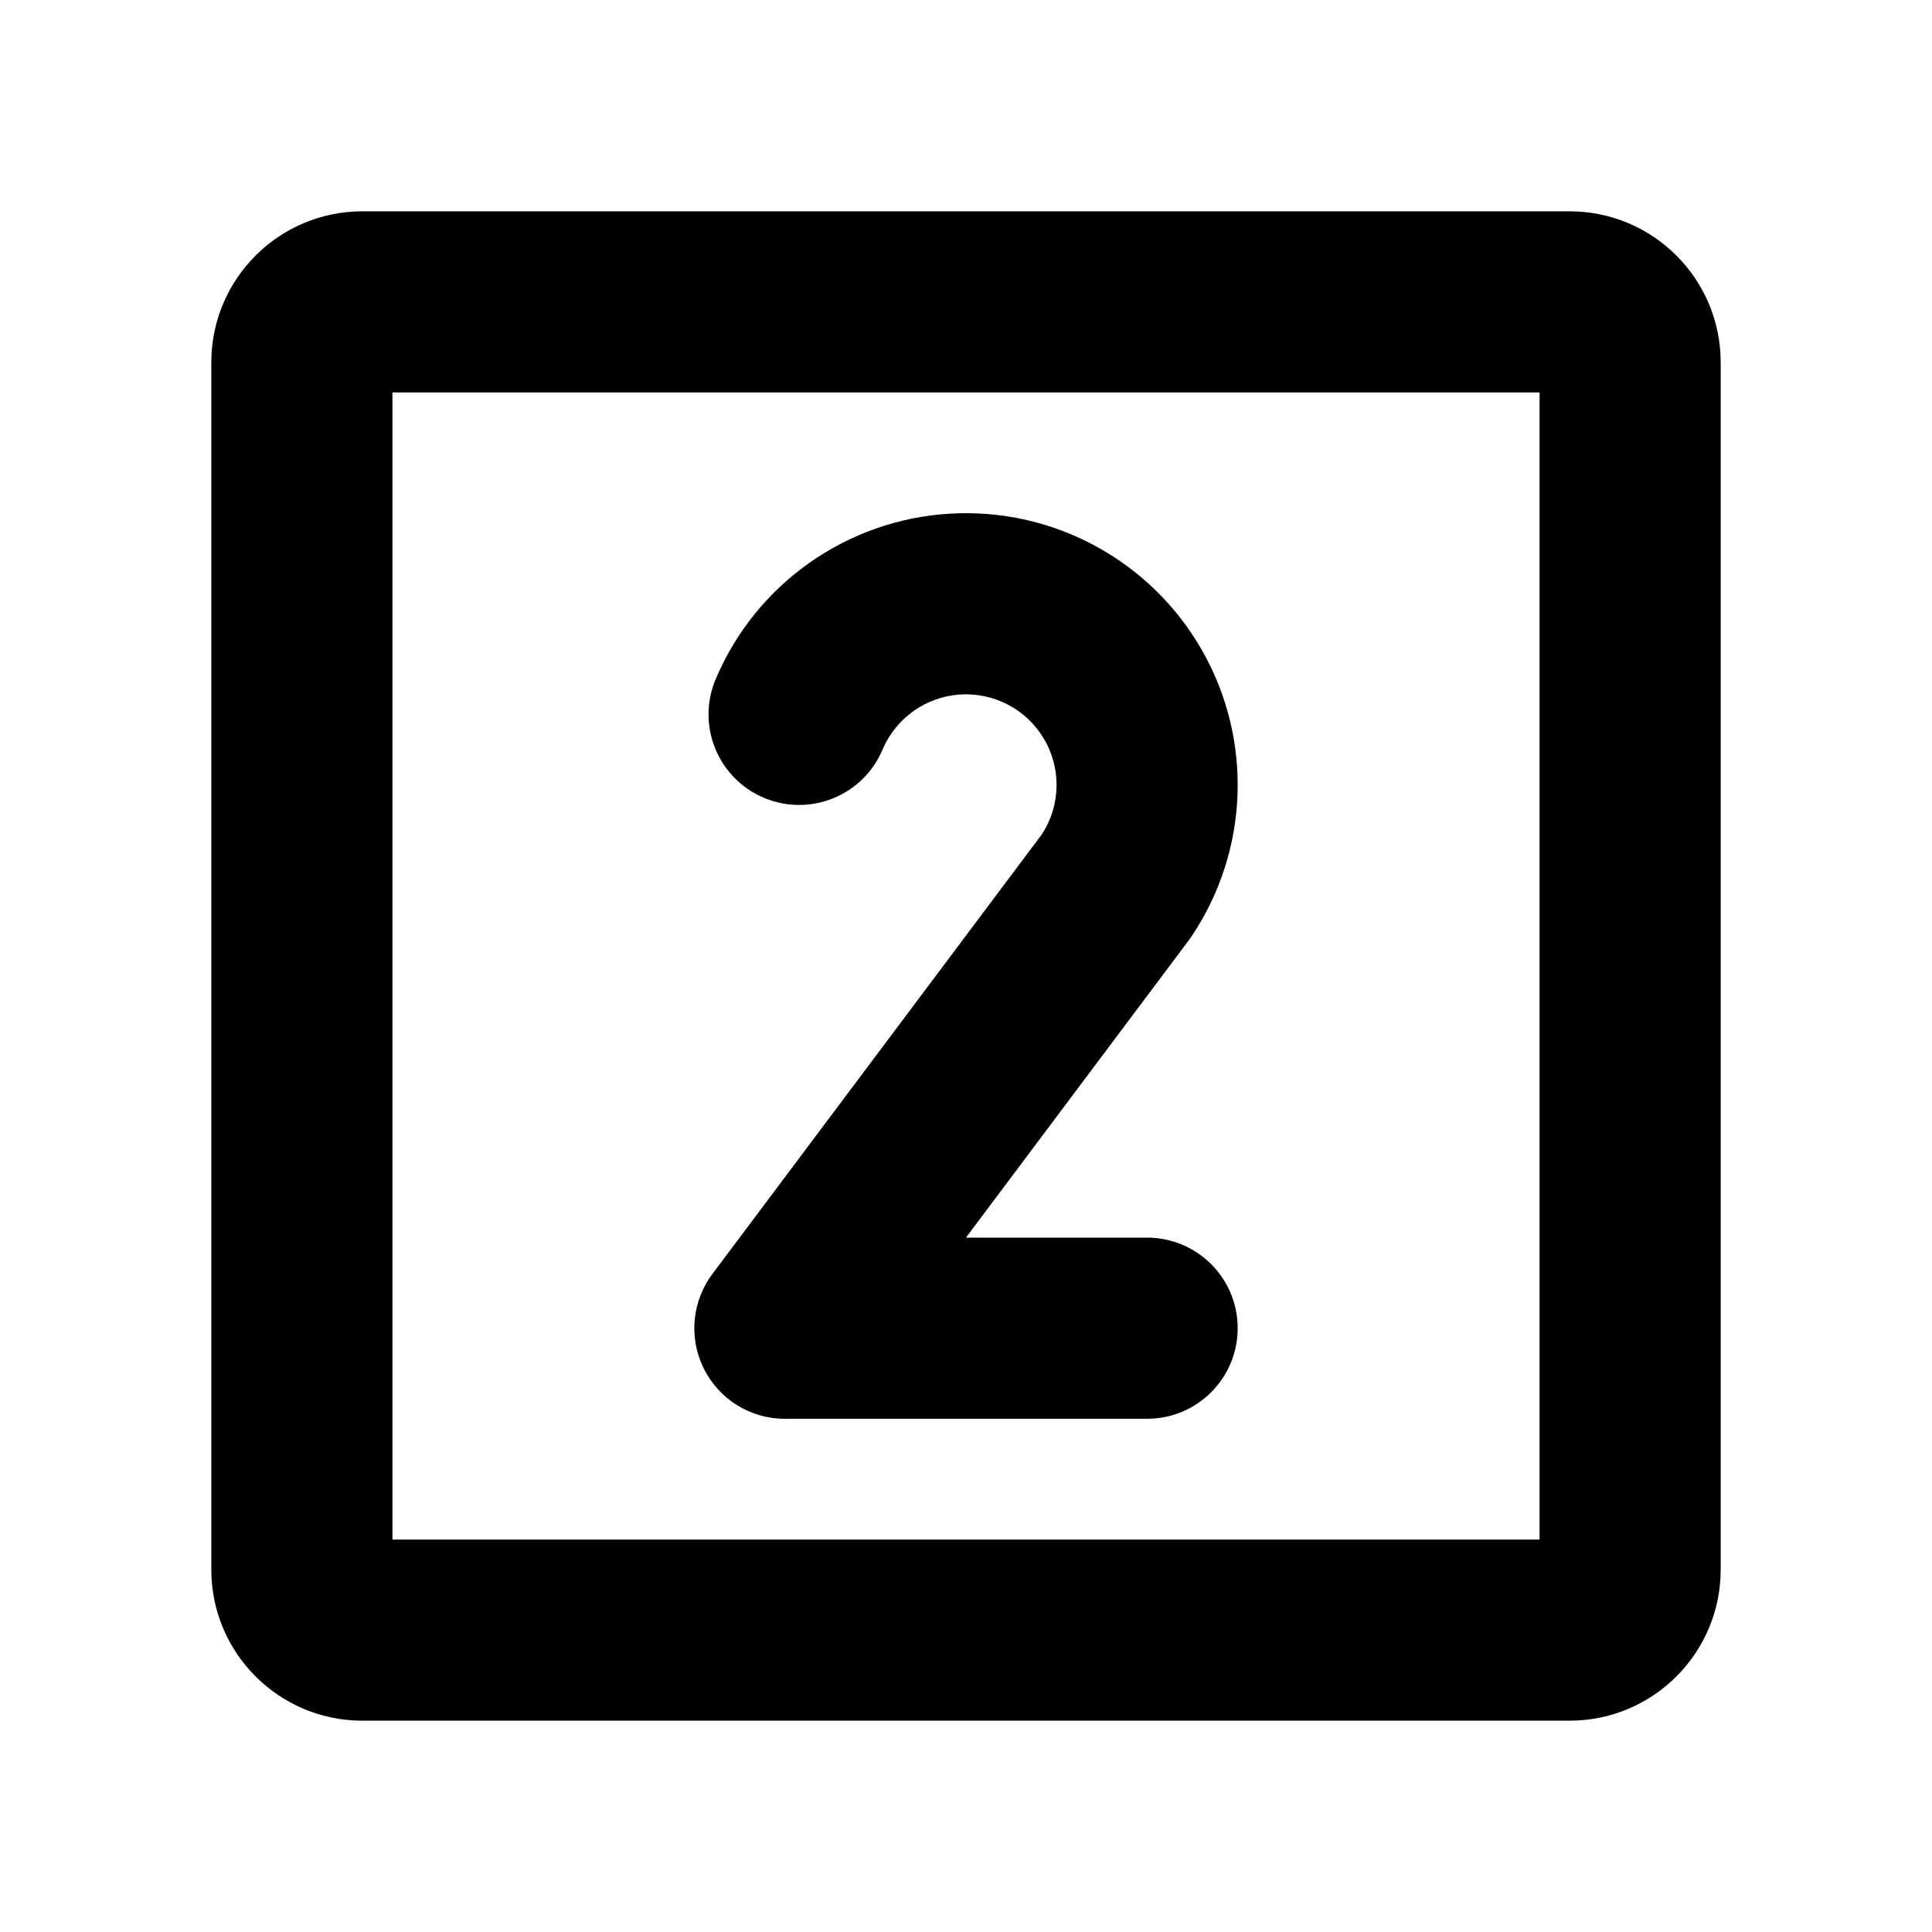
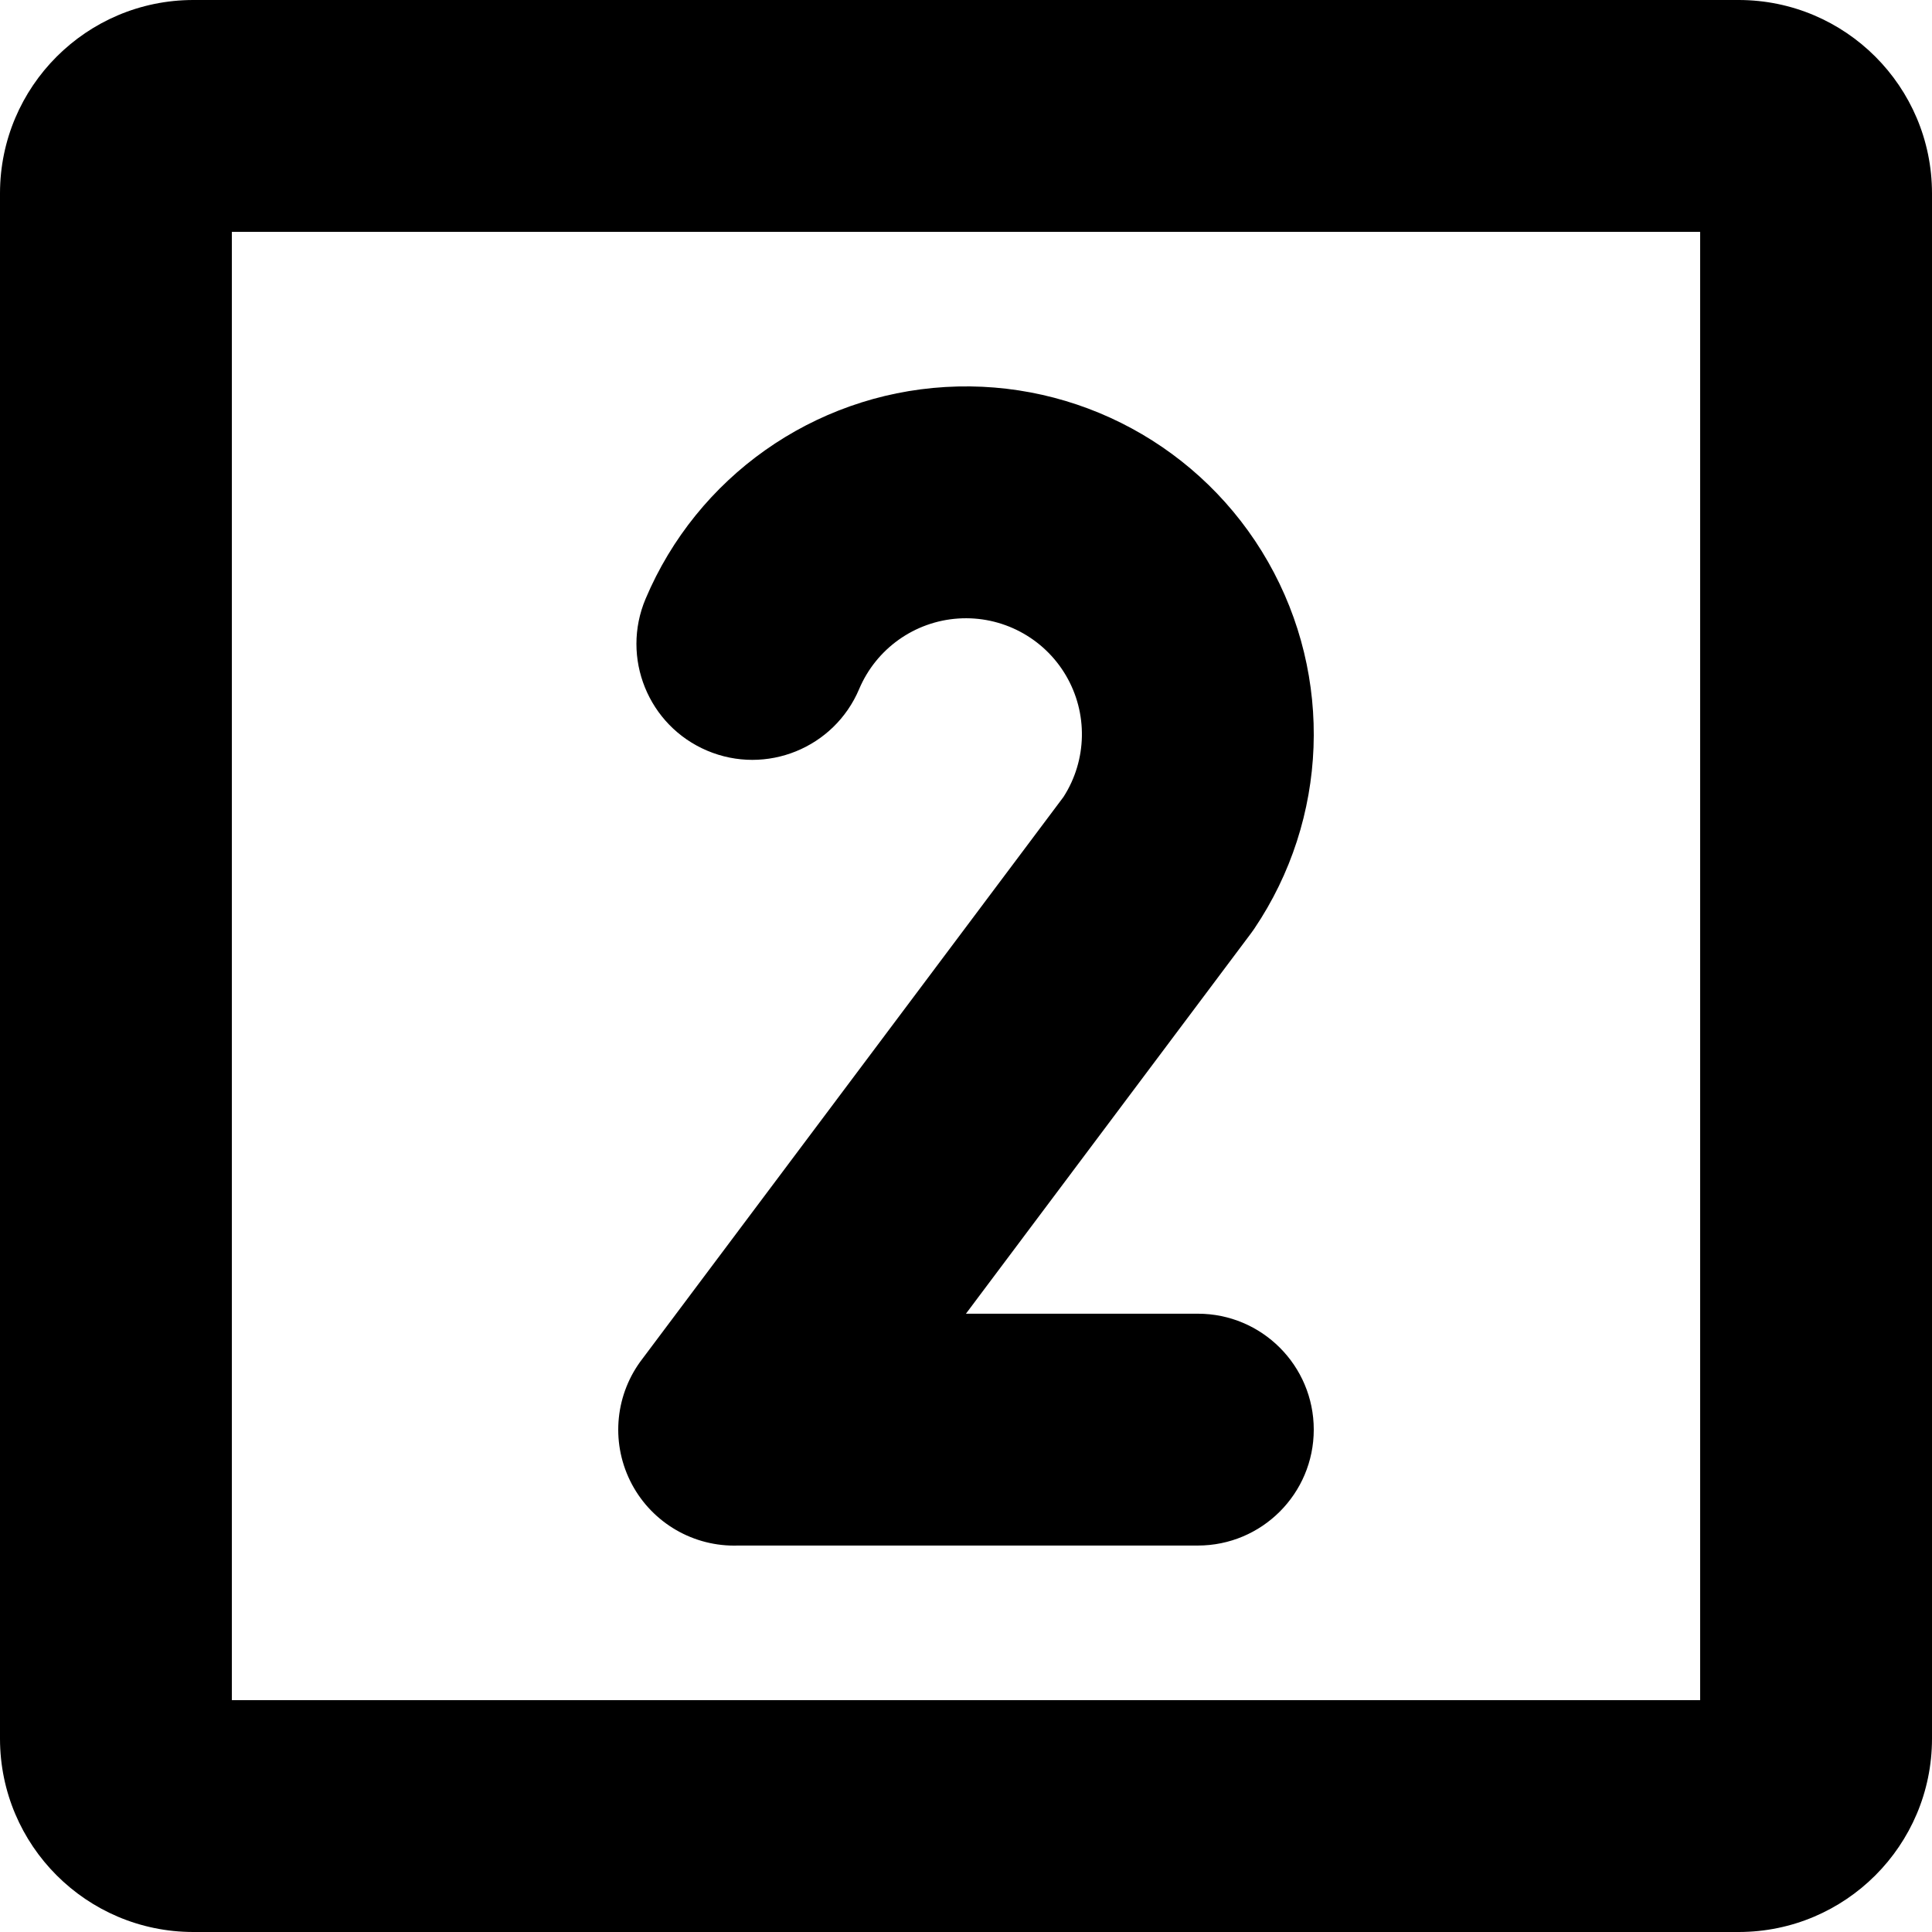
- <svg xmlns="http://www.w3.org/2000/svg" fill="#000000" width="800px" height="800px" viewBox="0 0 256 256" id="Flat" version="1.1">
+ <svg xmlns="http://www.w3.org/2000/svg" fill="#000000" width="200" height="200" viewBox="28 28 200 200" id="Flat" version="1.1">
  <defs id="defs1" />
  <path id="path1" d="M 48 28 A 20.023 20.023 0 0 0 28 48 L 28 208 A 20.023 20.023 0 0 0 48 228 L 208 228 A 20.023 20.023 0 0 0 228 208 L 228 48 A 20.023 20.023 0 0 0 208 28 L 48 28 z M 52 52 L 204 52 L 204 204 L 52 204 L 52 52 z M 125.868 68.062 A 36.004 36.004 0 0 0 94.834 89.983 A 12 12 0 1 0 116.938 99.333 A 12.004 12.004 0 1 1 138.092 110.498 L 94.526 168.632 A 12.003 12.003 0 0 0 103.998 188.001 C 104.132 188.001 104.263 187.999 104.396 187.994 L 152 187.994 A 12 12 0 0 0 152 163.994 L 127.993 163.994 L 157.504 124.615 C 157.621 124.458 157.736 124.299 157.845 124.137 A 36.004 36.004 0 0 0 125.868 68.062 z " />
</svg>
